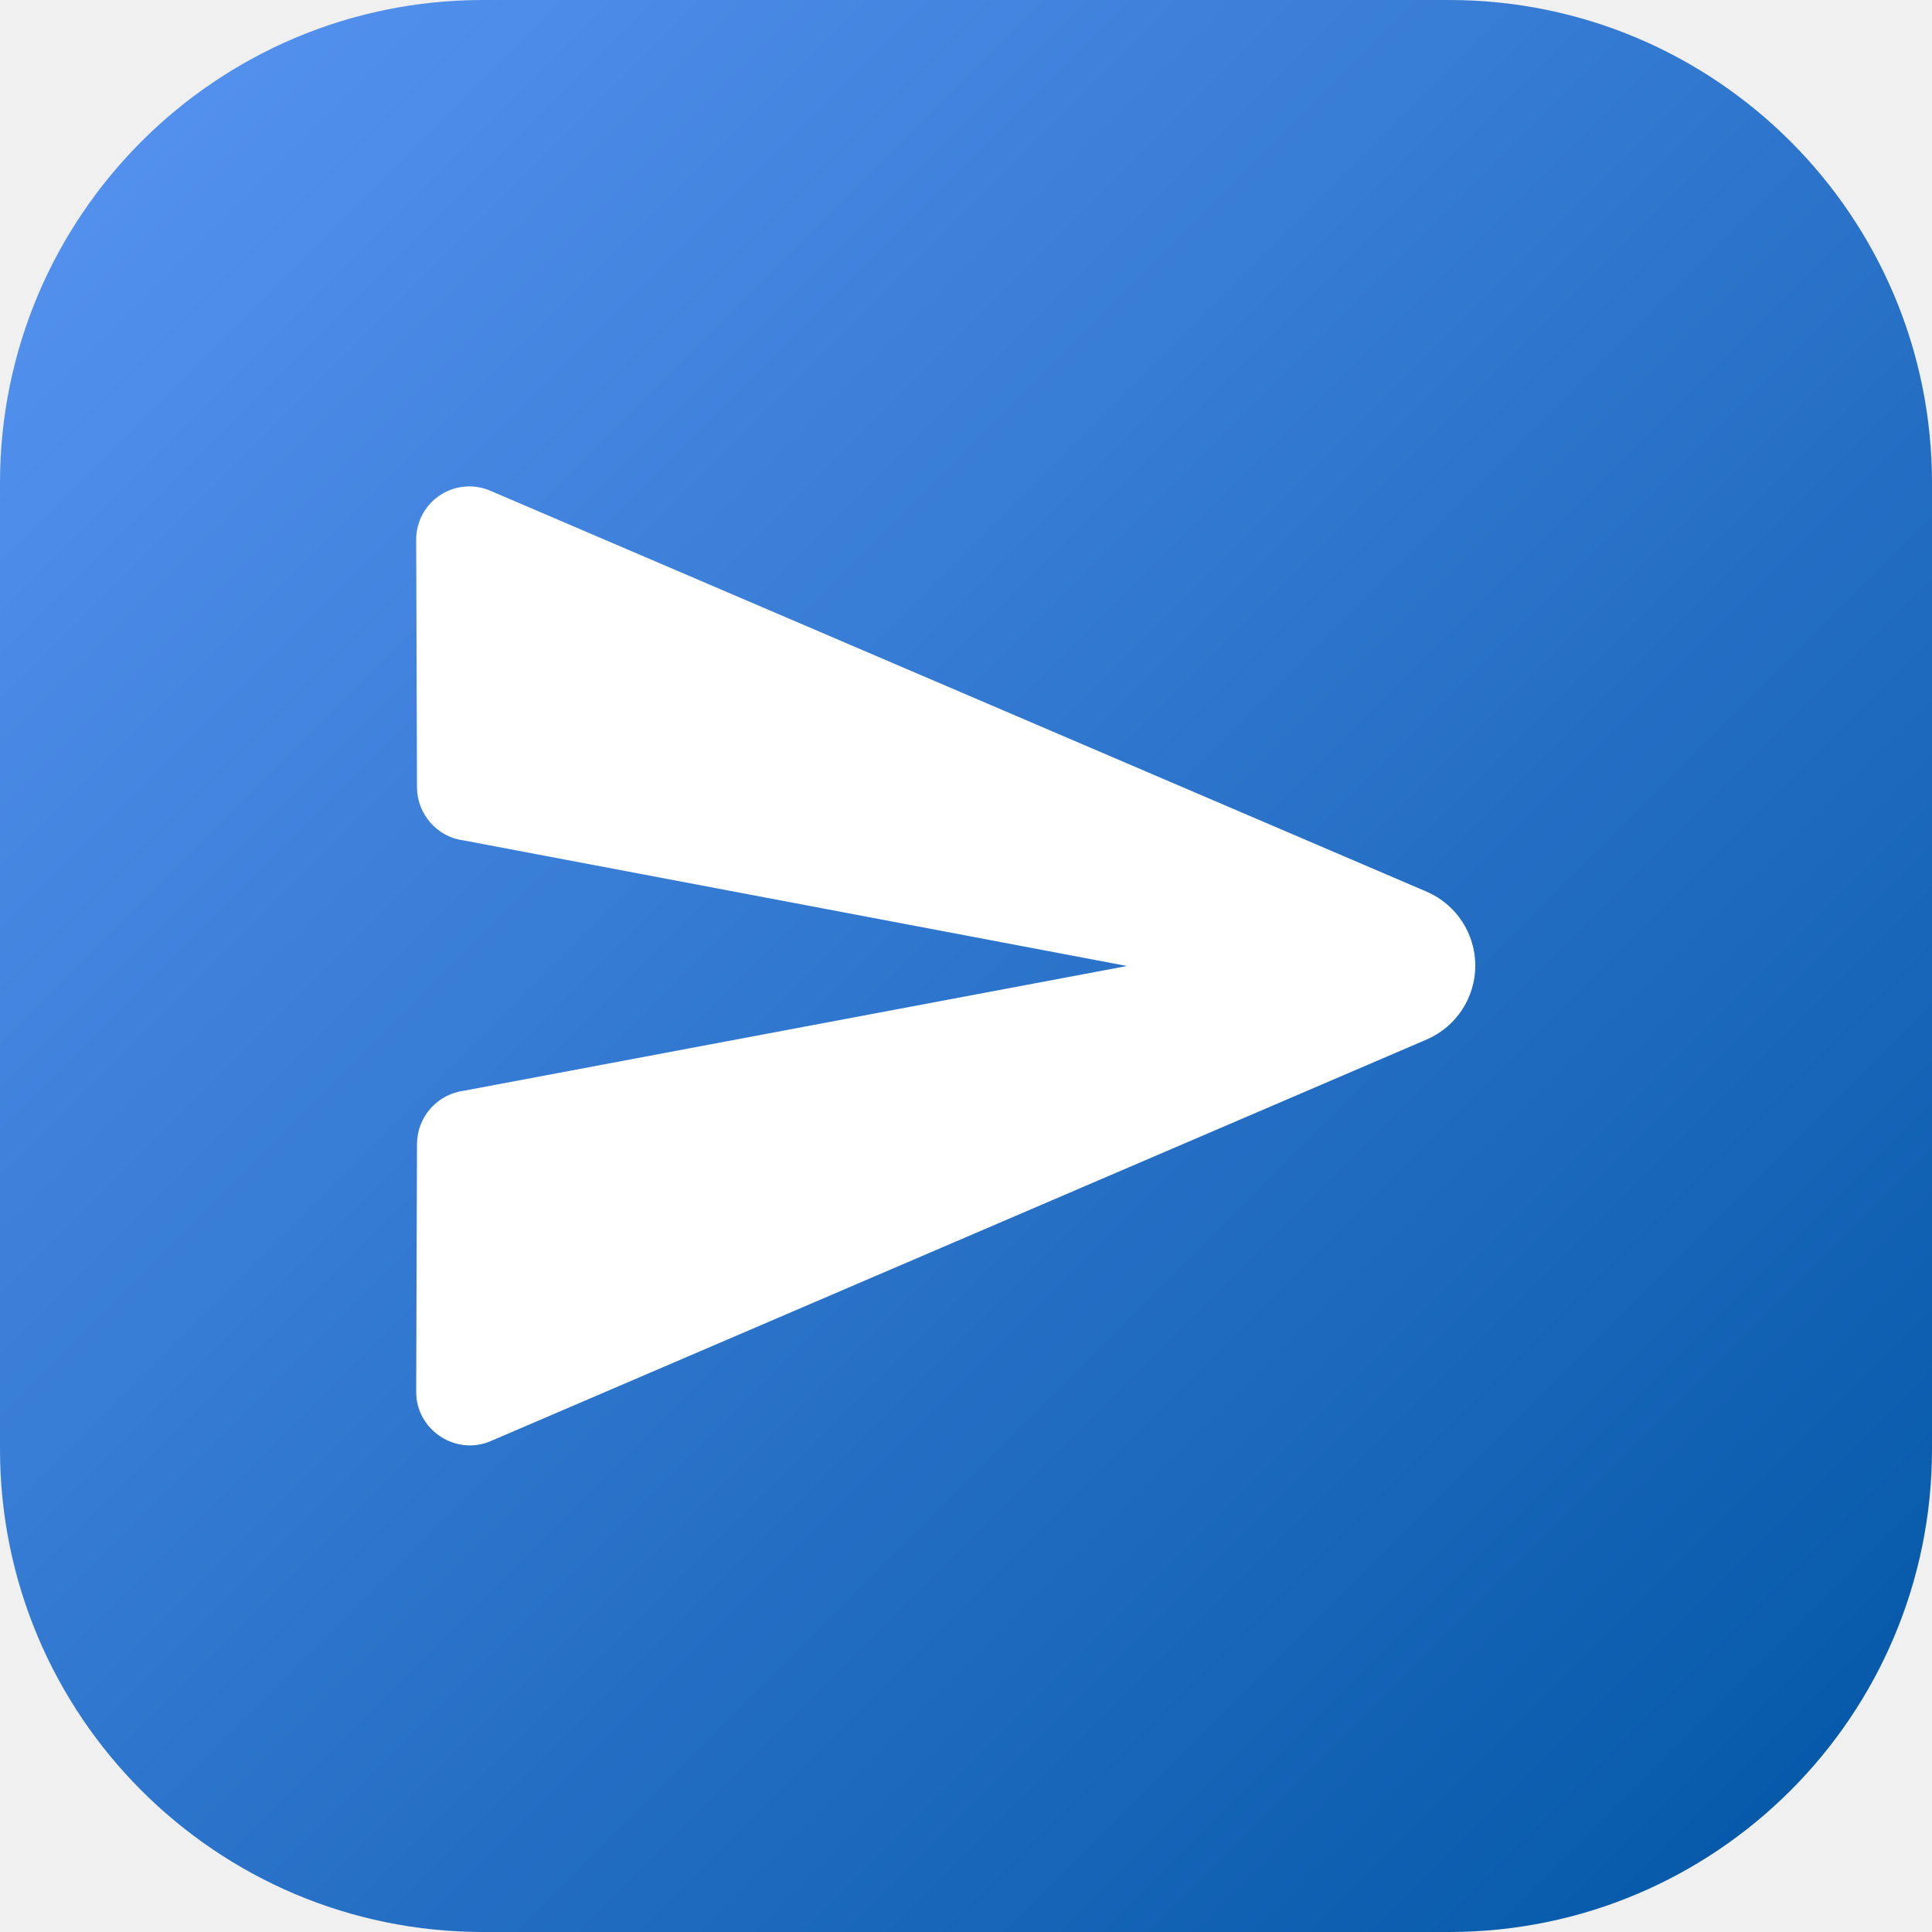
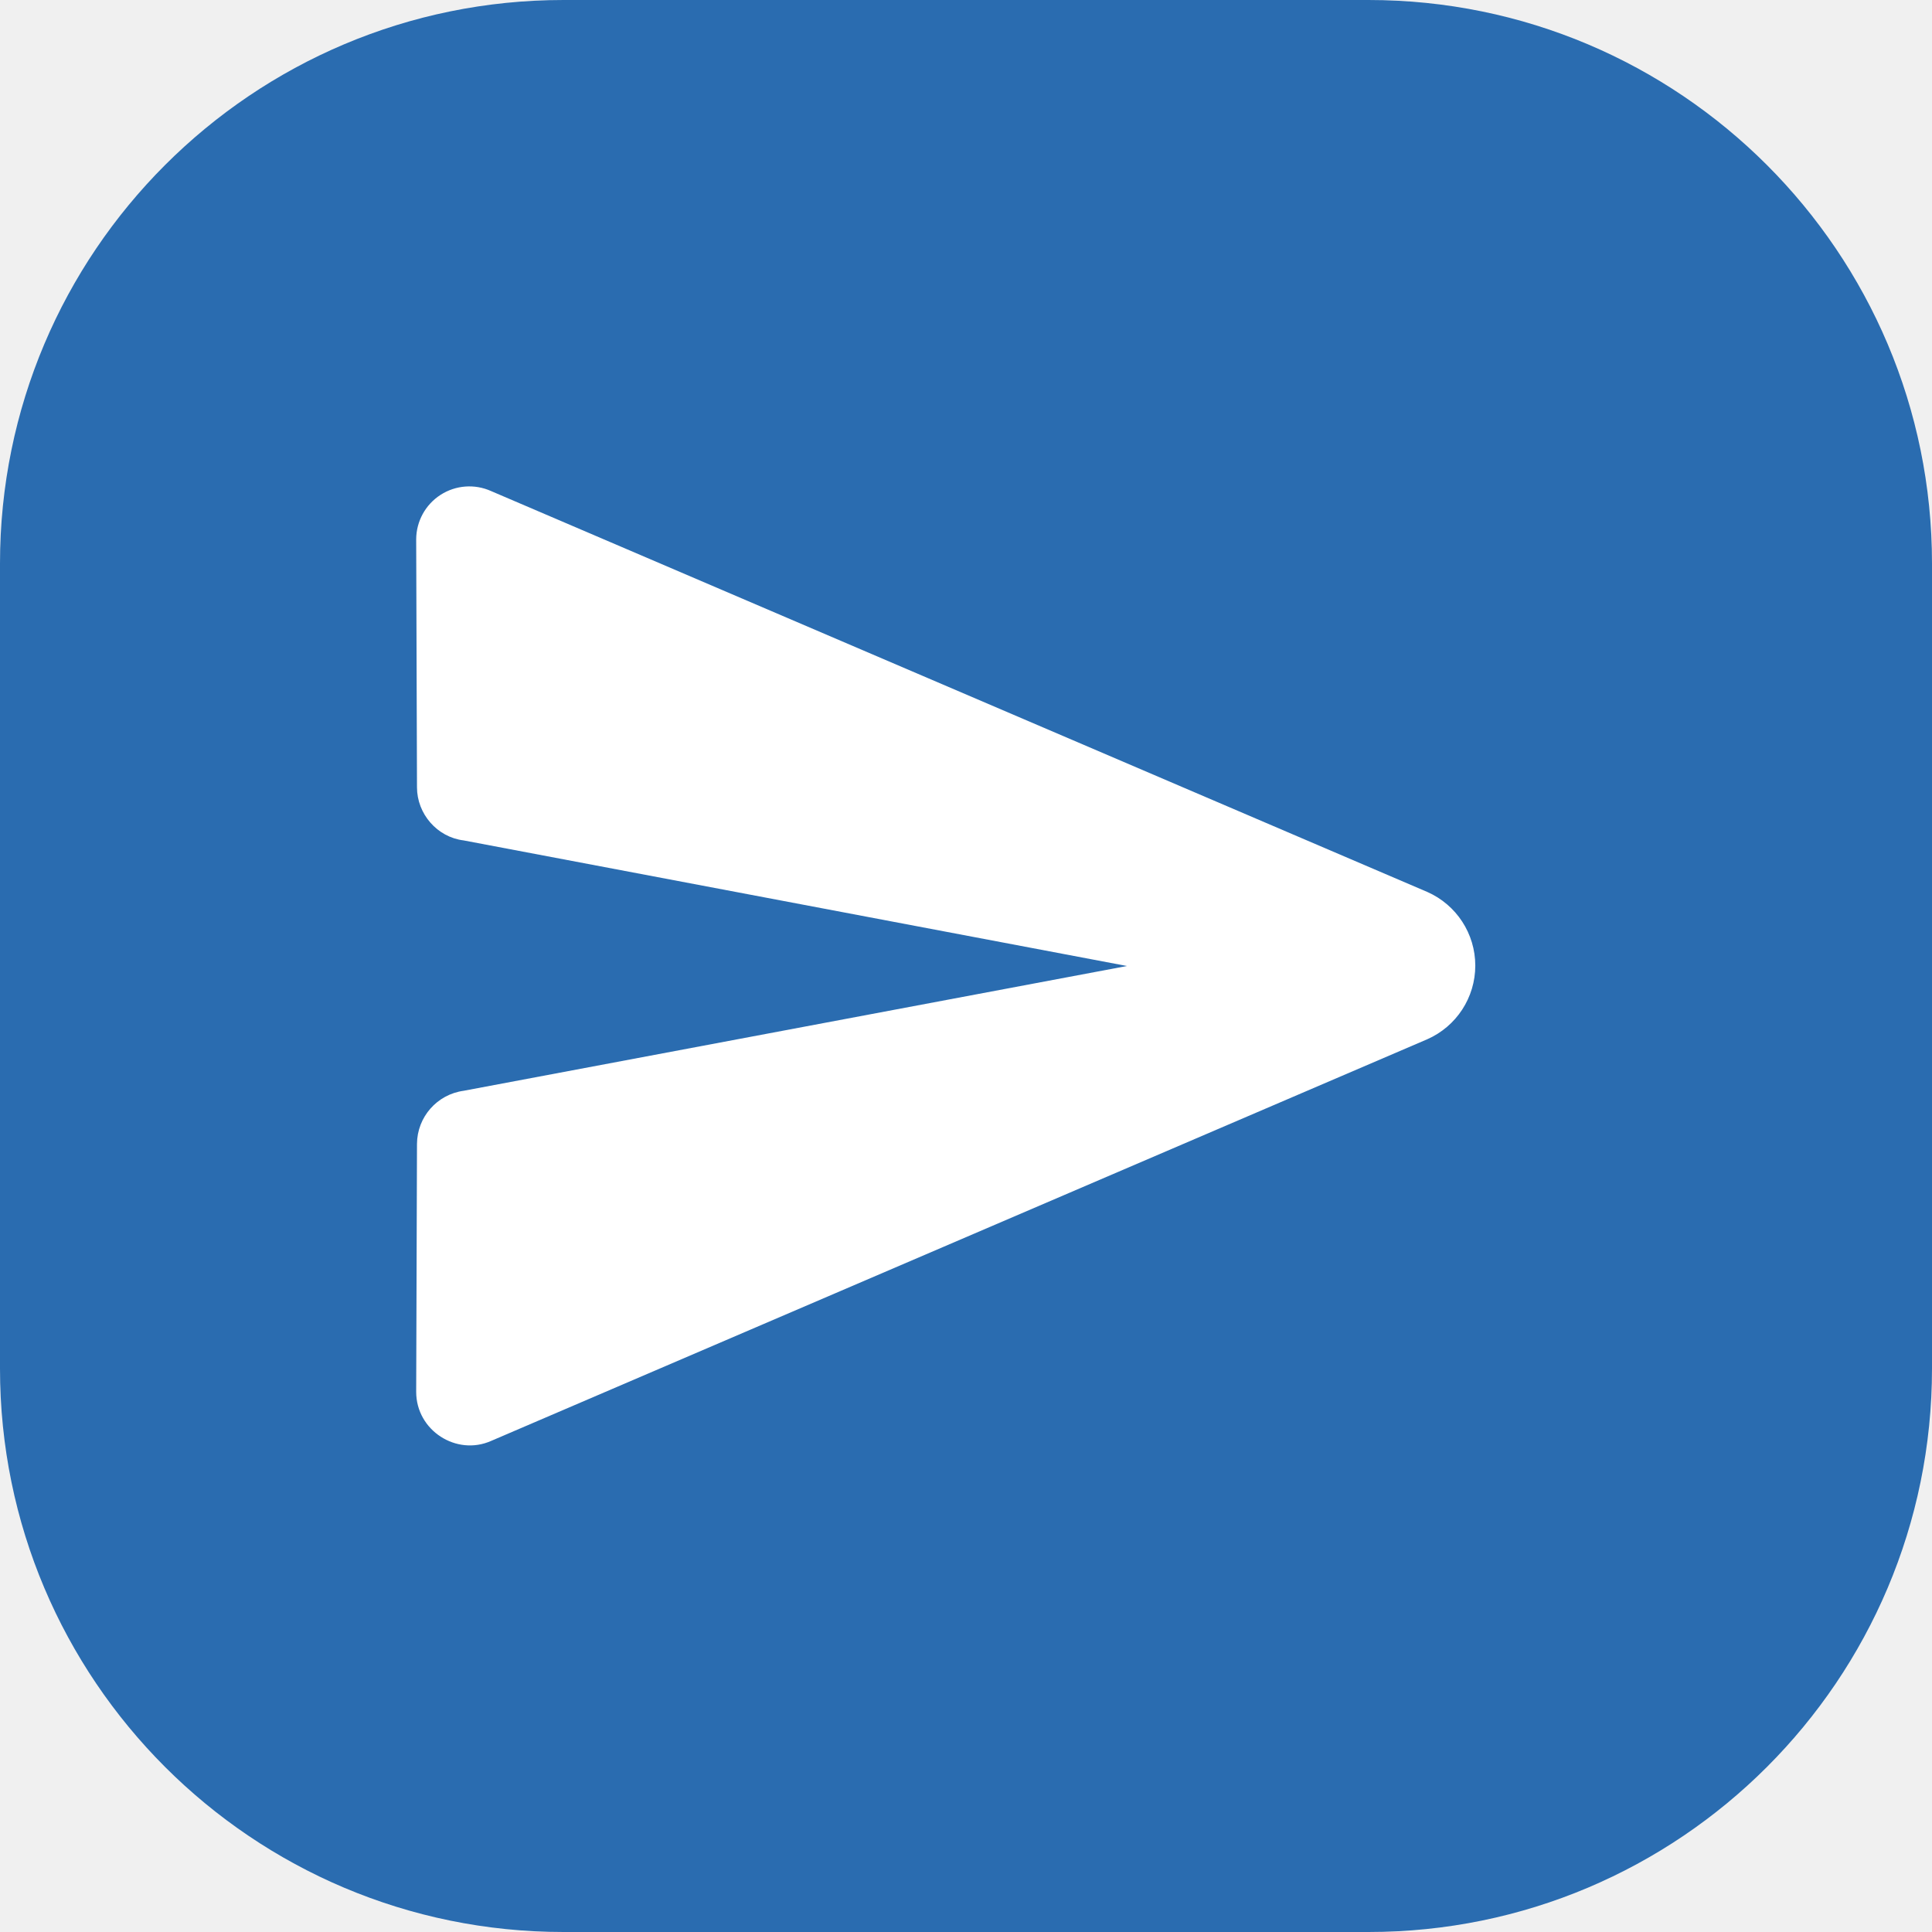
<svg xmlns="http://www.w3.org/2000/svg" viewBox="0 0 24 24">
-   <defs>
-     <linearGradient id="vacc" x1="0" y1="0" x2="1" y2="1">
-       <stop offset="0" stop-color="#5a95f4" />
-       <stop offset="1" stop-color="#0055a4" />
-     </linearGradient>
-   </defs>
-   <rect width="24" height="24" rx="6" fill="url(#vacc)" />
+   <rect width="24" height="24" rx="7" fill="#2a6cb0" />
  <path fill="#ffffff" d="M6.1 17.9l11.63-4.99a1 1 0 0 0 0-1.83L6.1 6.1a.66.66 0 0 0-.93.6l.01 3.08c0 .33.25.62.58.66L14 12l-8.24 1.55a.67.67 0 0 0-.58.66l-.01 3.08c0 .48.5.8.93.61z" />
</svg>
